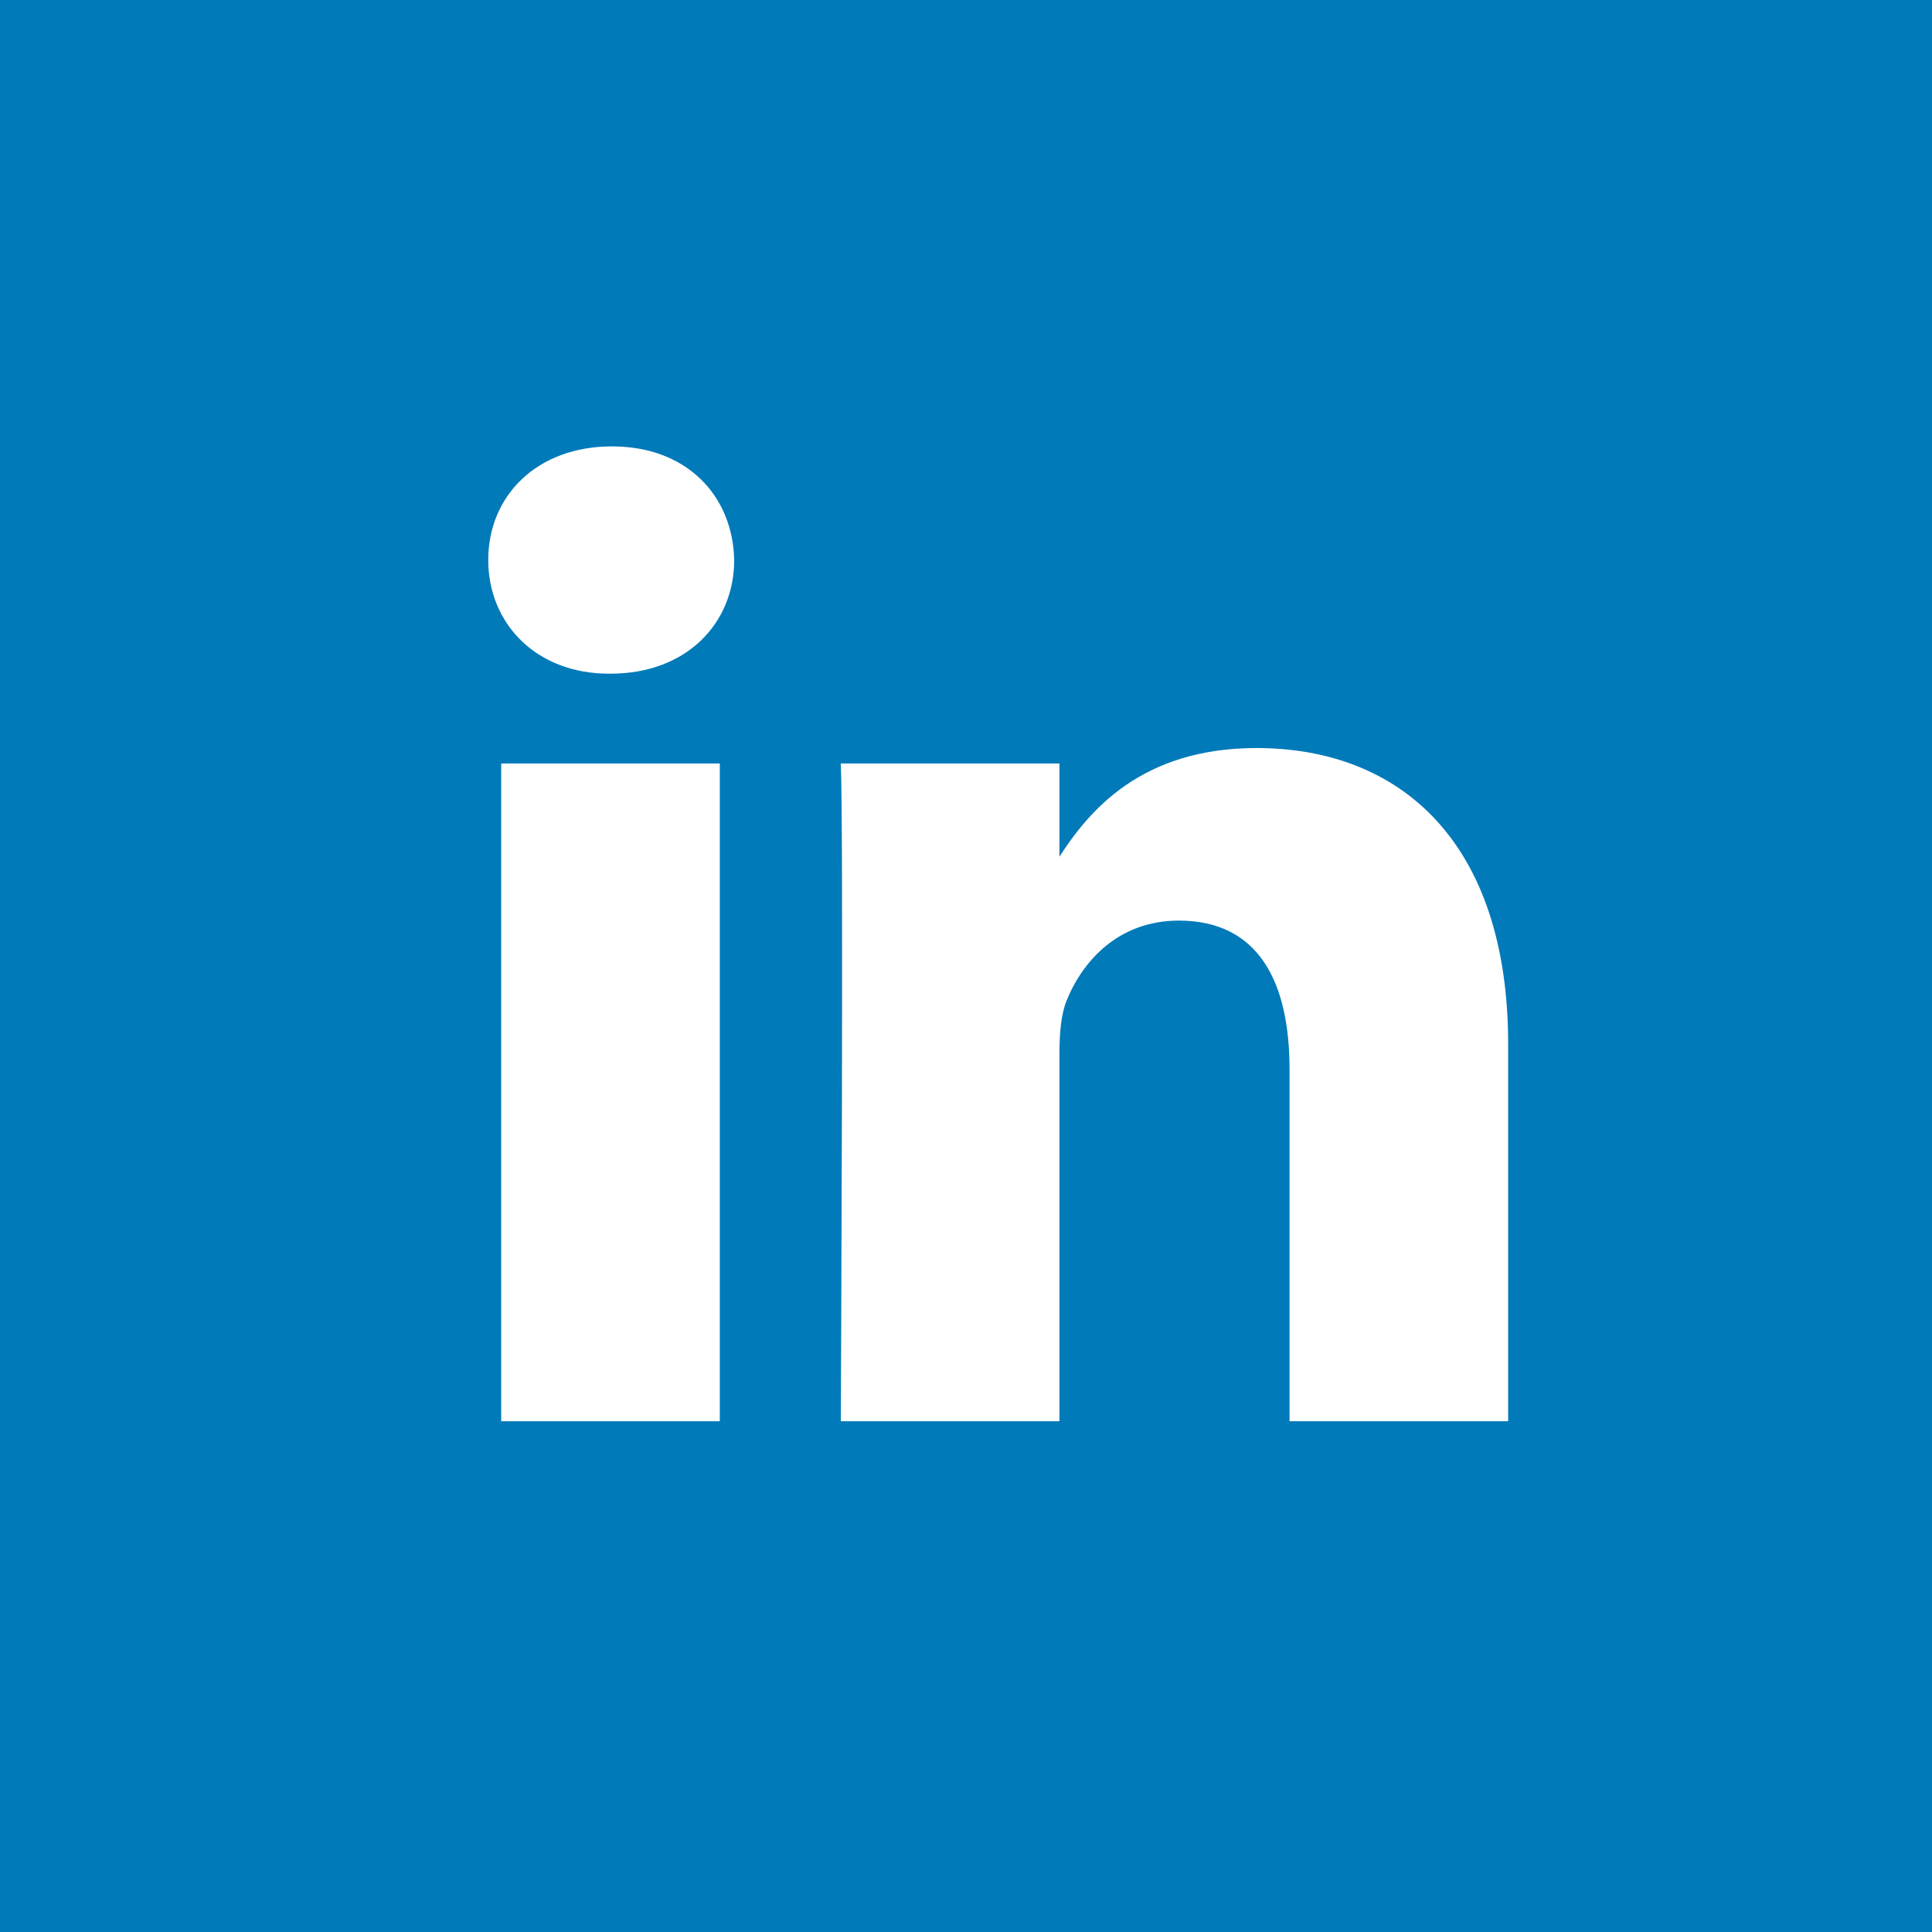
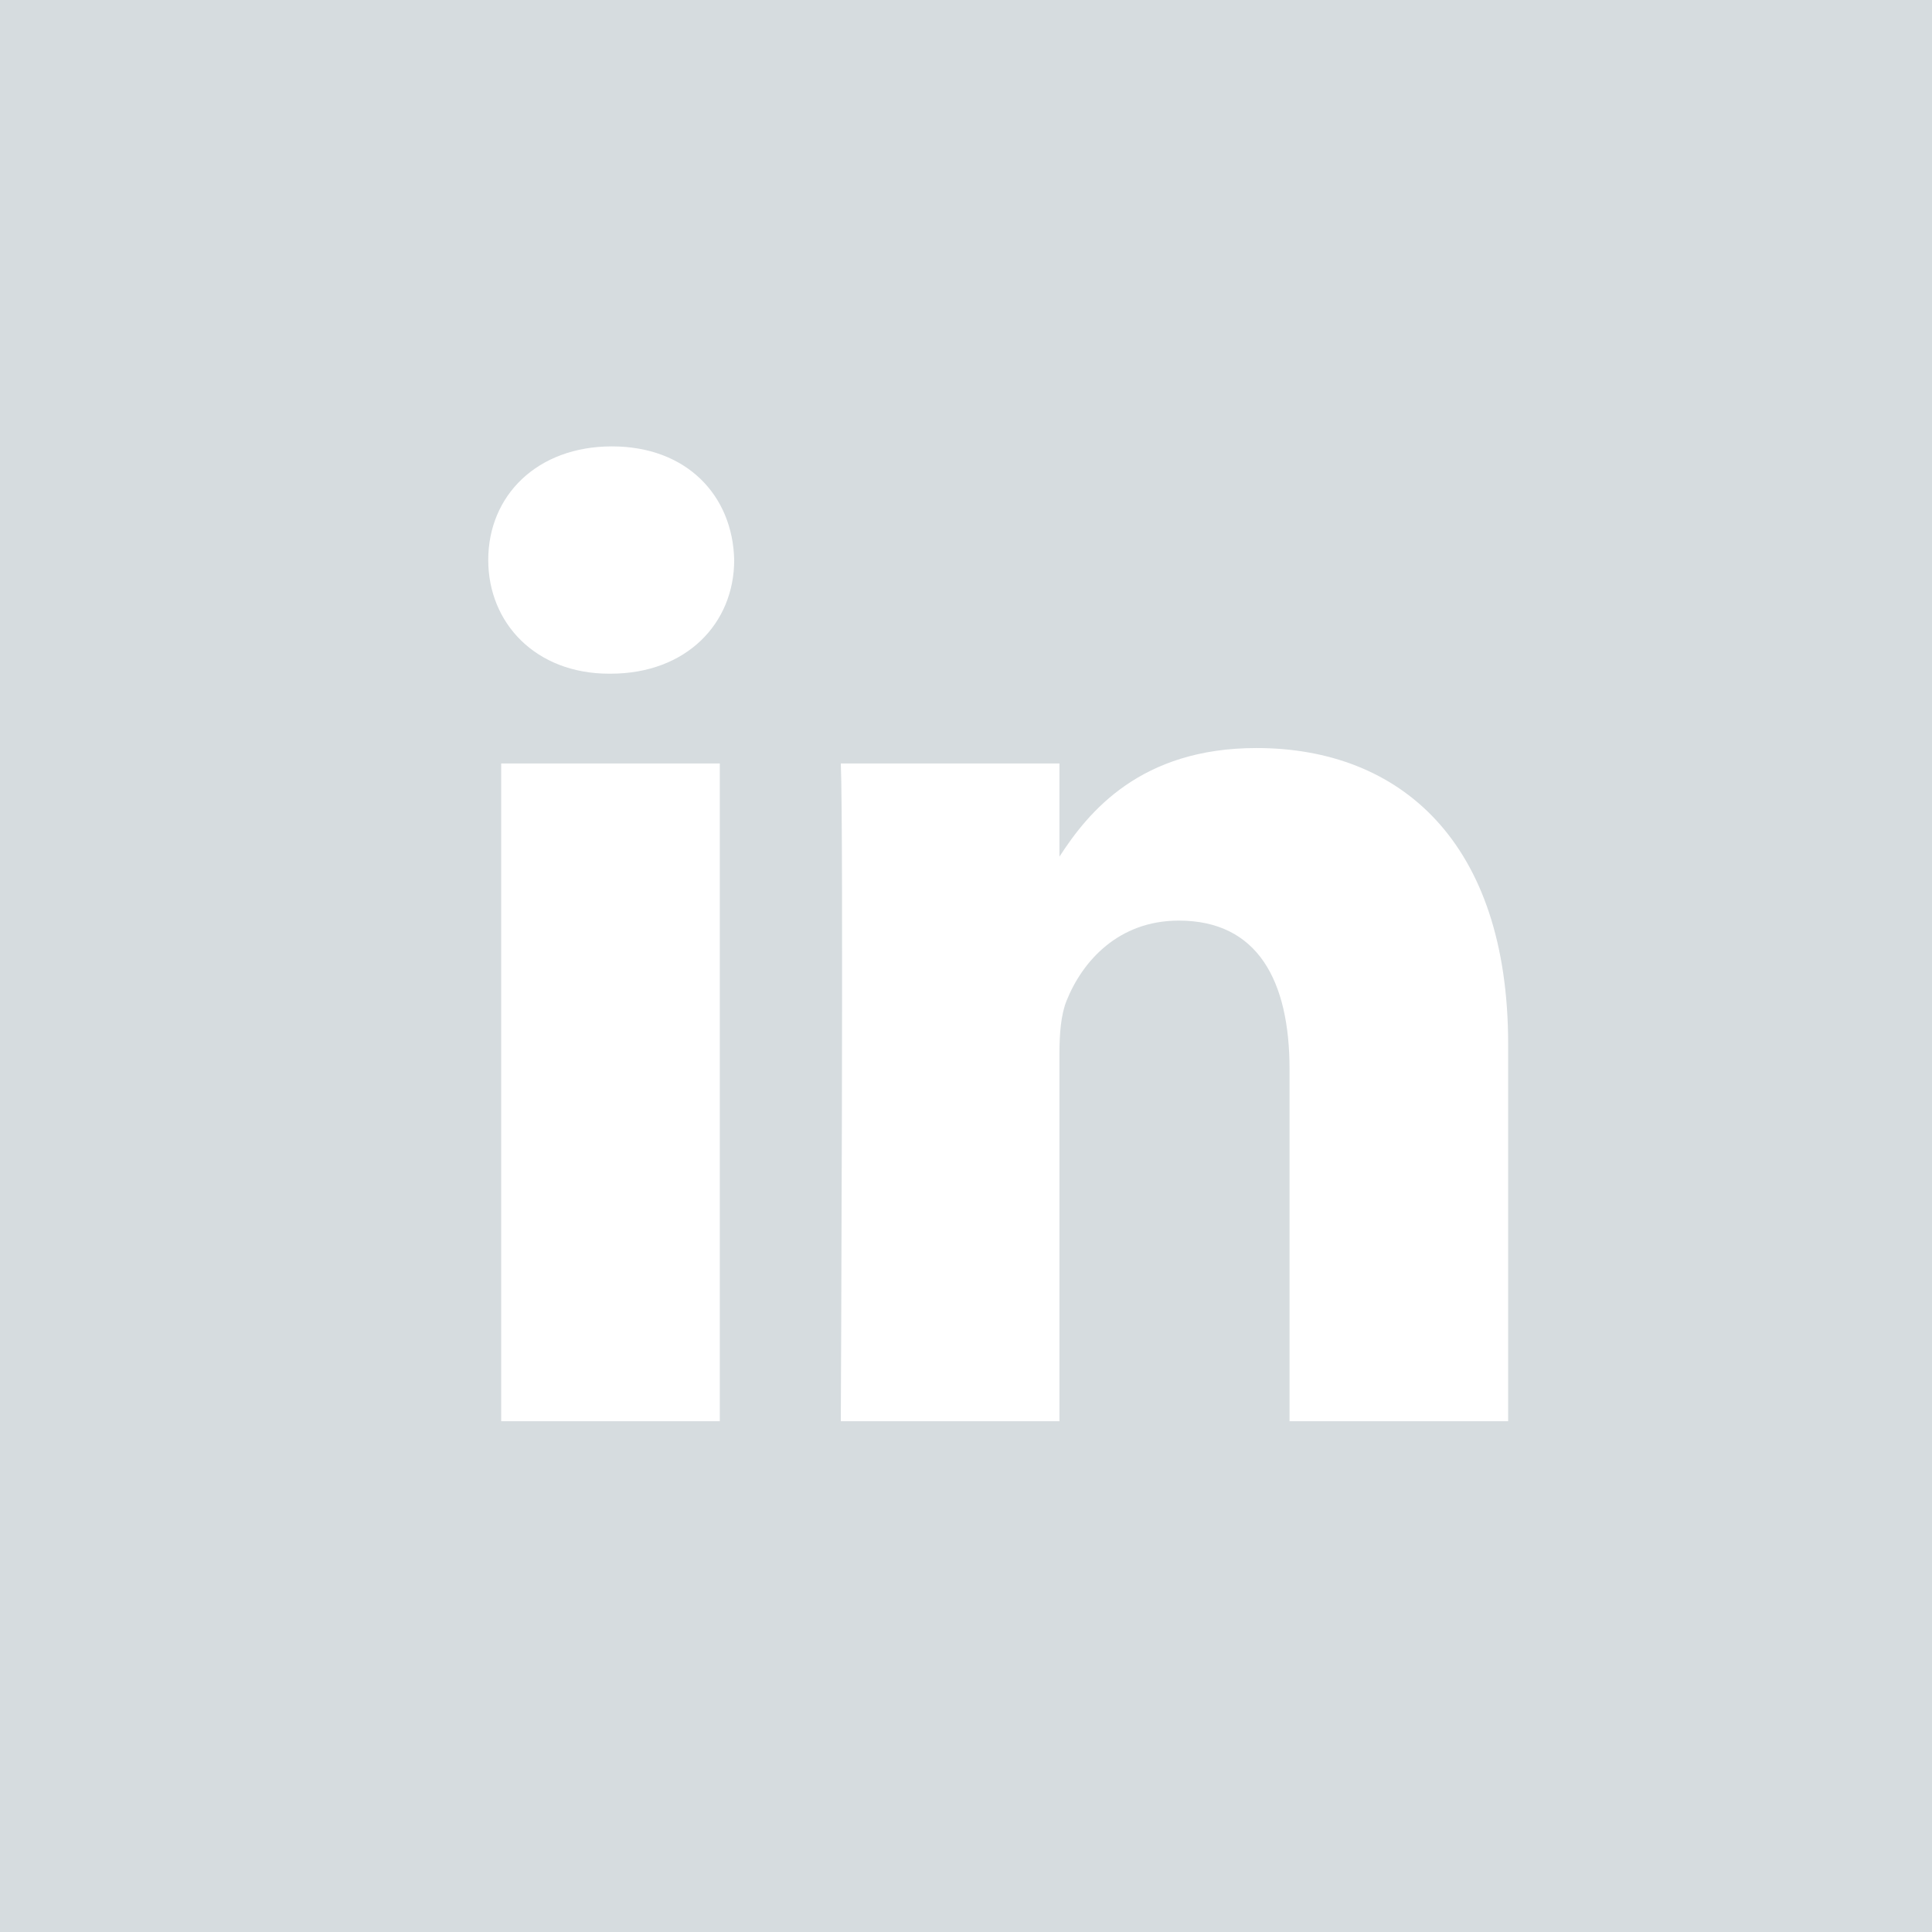
<svg xmlns="http://www.w3.org/2000/svg" width="60px" height="60px" viewBox="0 0 60 60" version="1.1">
  <g id="App-flow-2018/2019" stroke="none" stroke-width="1" fill="none" fill-rule="evenodd">
-     <g id="Group-10">
+     <g id="linkedin">
      <rect id="Rectangle-Copy-3" fill="#FFFFFF" x="0" y="0" width="60" height="60" />
-       <g id="iconfinder_linkedin_square_color_107091" fill="#007AB9">
+       <g id="iconfinder_linkedin_square_color_107091" fill="#D6DCDF">
        <path d="M46.837,44.137 L46.837,32.425 C46.837,26.151 43.487,23.231 39.021,23.231 C35.417,23.231 33.802,25.213 32.902,26.604 L32.902,23.71 L26.112,23.71 C26.202,25.627 26.112,44.138 26.112,44.138 L32.902,44.138 L32.902,32.729 C32.902,32.119 32.946,31.509 33.126,31.072 C33.616,29.853 34.733,28.59 36.608,28.59 C39.066,28.59 40.048,30.463 40.048,33.208 L40.048,44.137 L46.837,44.137 Z M18.959,20.922 C21.326,20.922 22.801,19.353 22.801,17.391 C22.757,15.388 21.326,13.863 19.004,13.863 C16.682,13.863 15.163,15.388 15.163,17.391 C15.163,19.353 16.637,20.922 18.916,20.922 L18.959,20.922 Z M22.354,44.137 L22.354,23.71 L15.565,23.71 L15.565,44.137 L22.354,44.137 Z M0,0 L60,0 L60,60 L0,60 L0,0 Z" id="Shape" />
      </g>
    </g>
  </g>
</svg>
